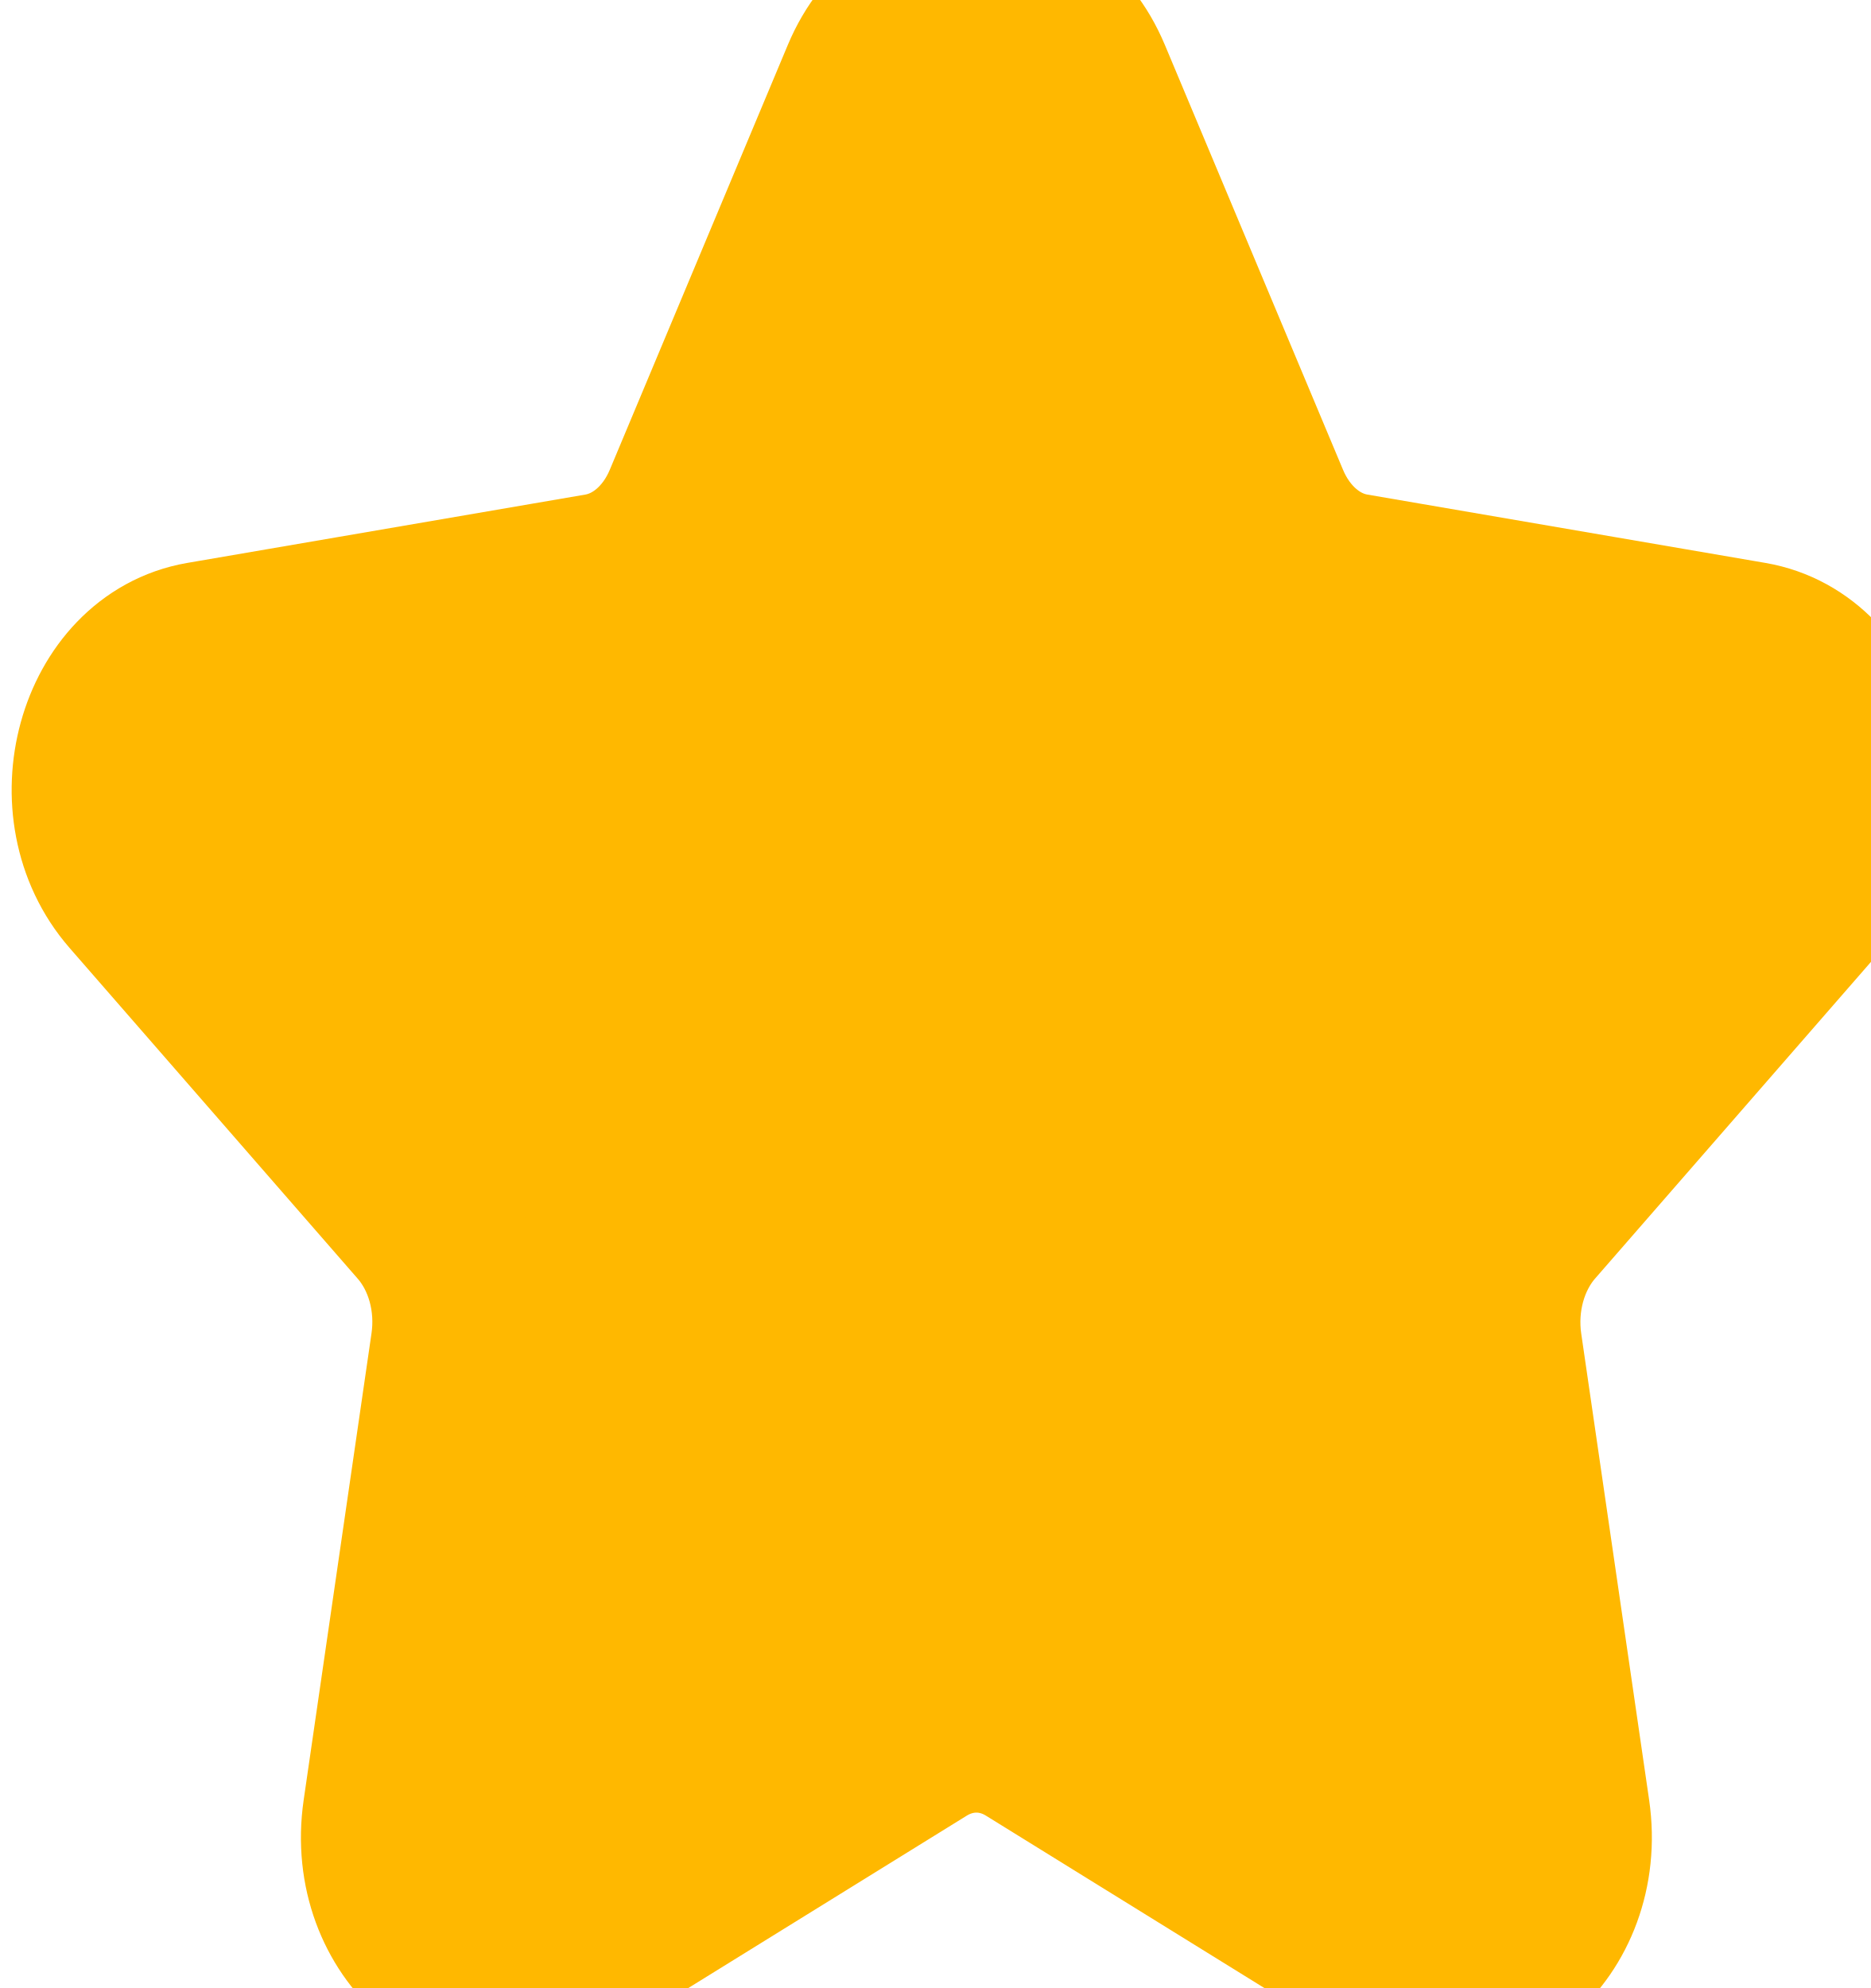
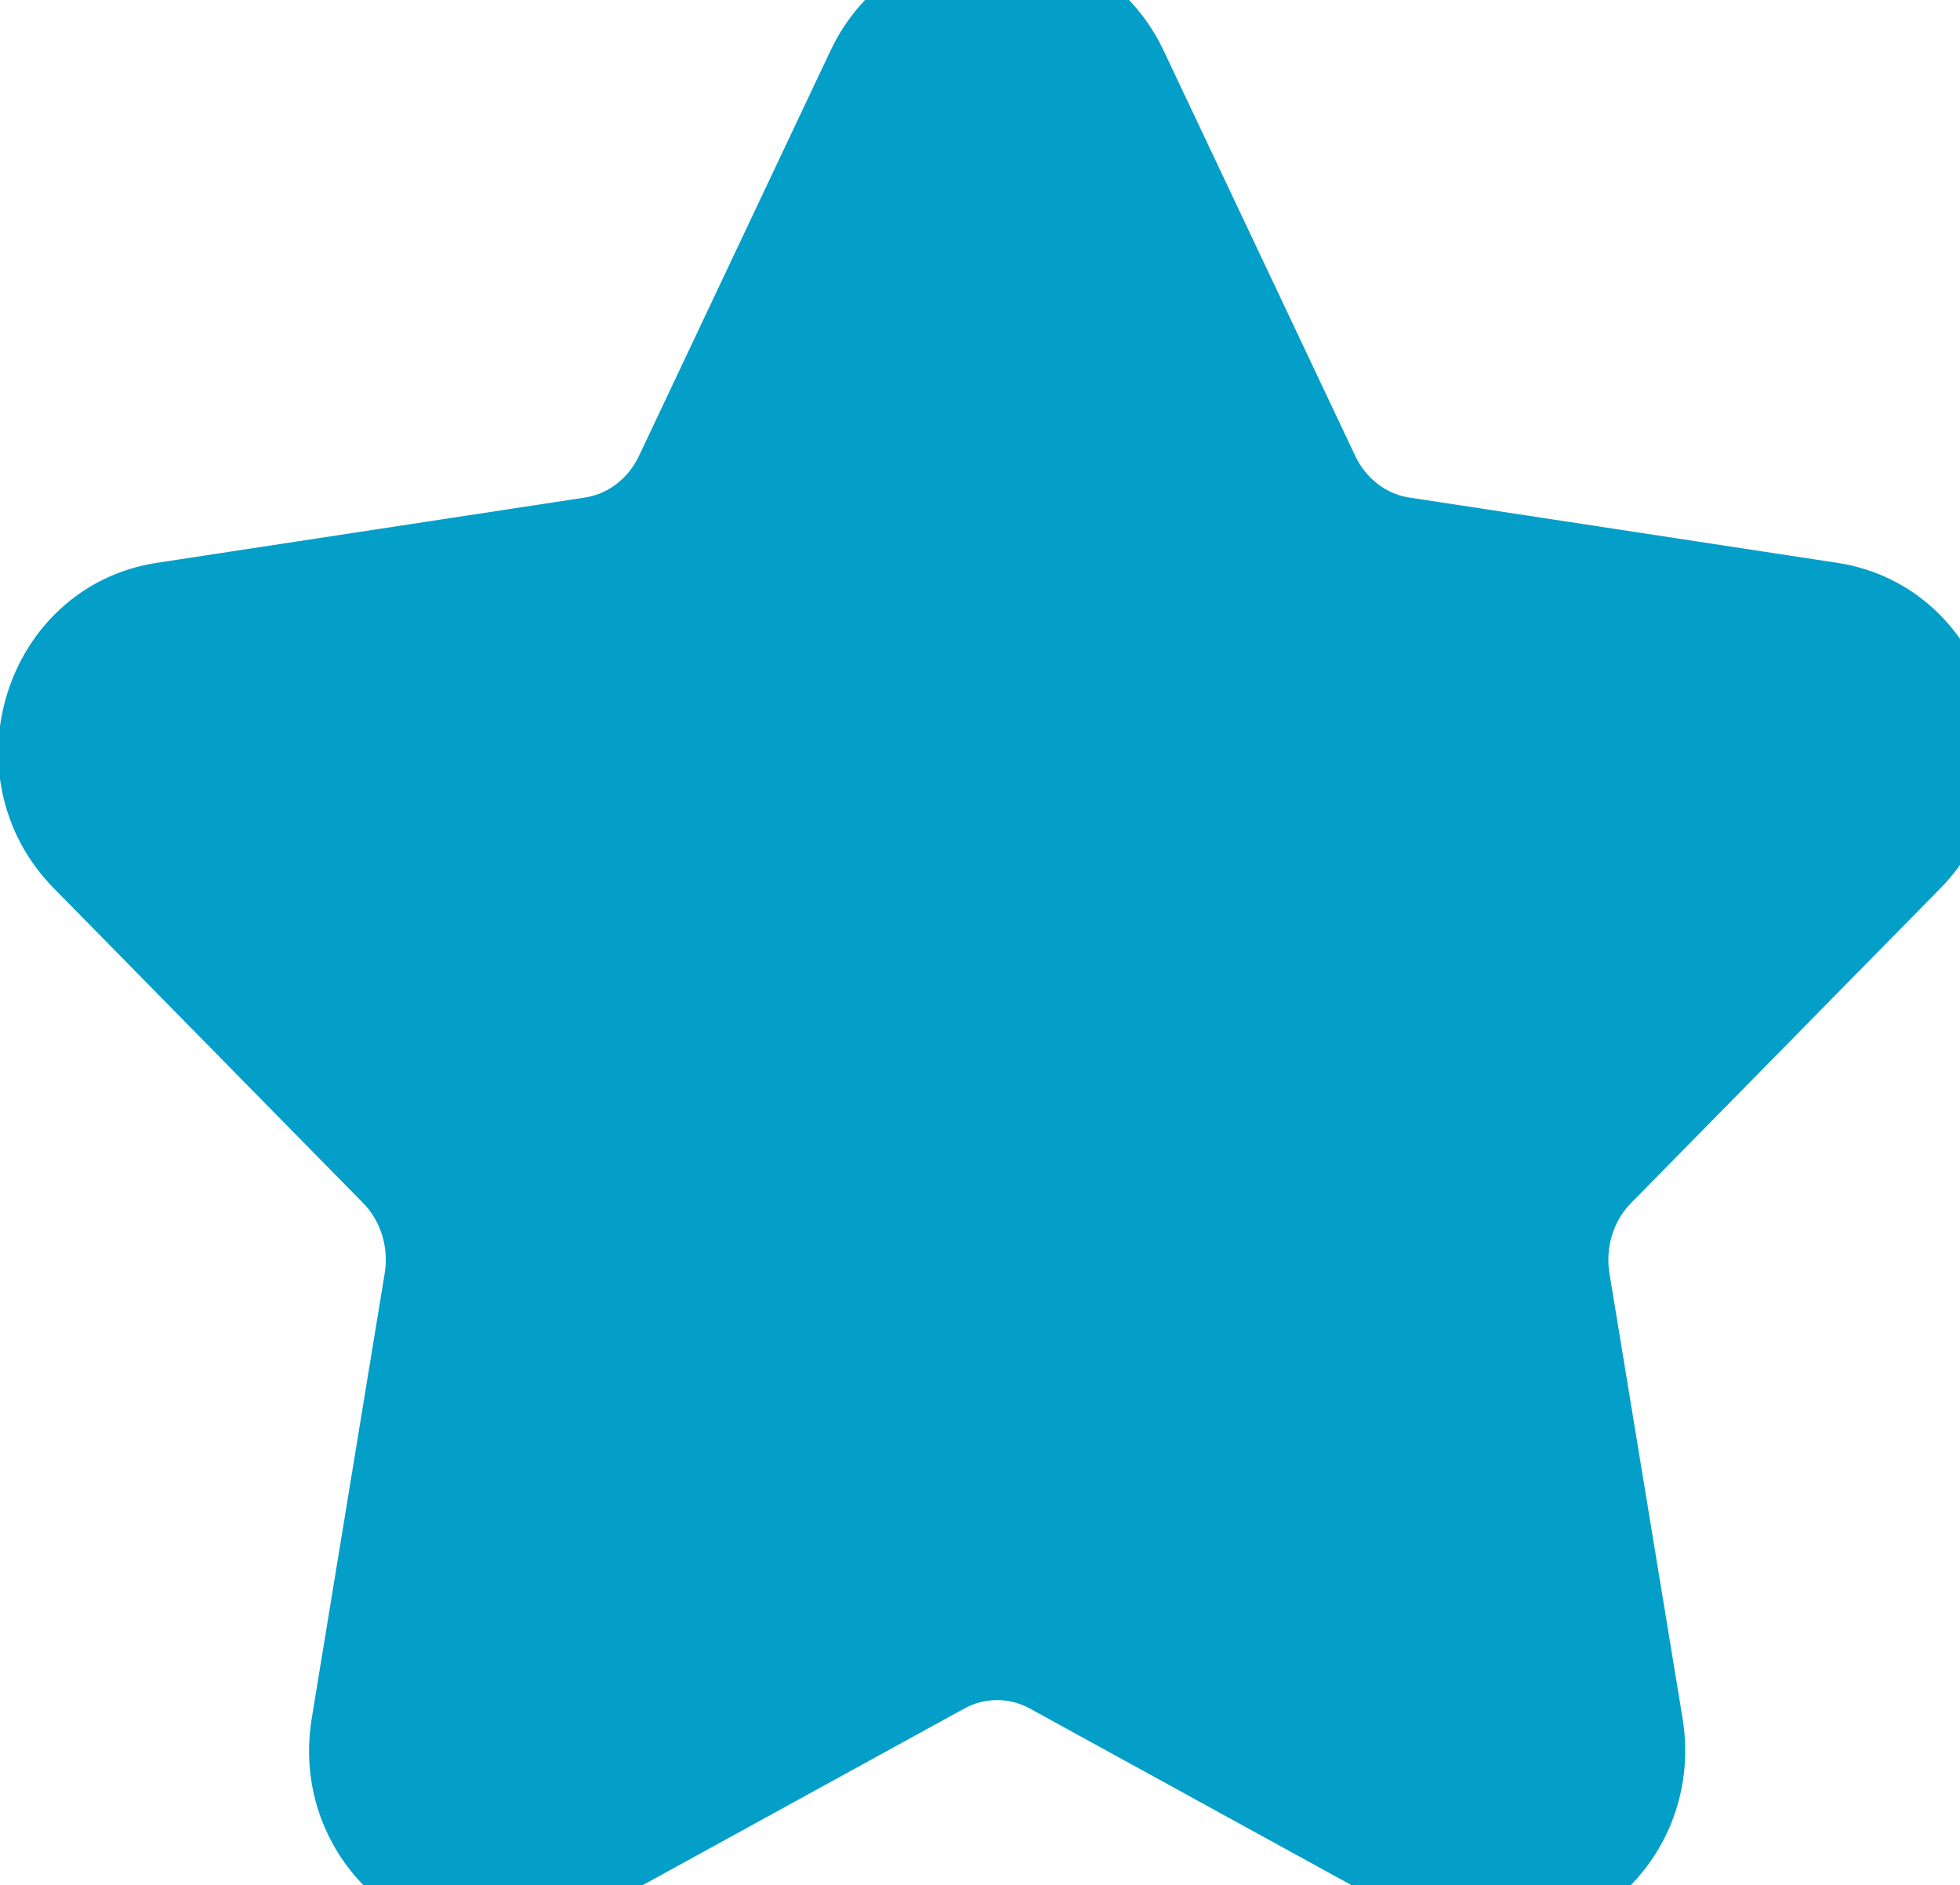
- <svg xmlns="http://www.w3.org/2000/svg" width="16" height="17" viewBox="0 0 16 17" fill="none">
-   <path fill-rule="evenodd" clip-rule="evenodd" d="M9.27 0.674L10.793 4.306C10.942 4.663 11.23 4.91 11.564 4.968L14.971 5.553C15.812 5.698 16.147 6.916 15.538 7.614L13.075 10.441C12.833 10.719 12.723 11.118 12.78 11.511L13.361 15.501C13.504 16.488 12.624 17.241 11.872 16.774L8.827 14.889C8.529 14.704 8.171 14.704 7.872 14.889L4.827 16.774C4.075 17.241 3.195 16.488 3.339 15.501L3.919 11.511C3.977 11.118 3.867 10.719 3.624 10.441L1.161 7.614C0.552 6.916 0.887 5.698 1.728 5.553L5.135 4.968C5.469 4.91 5.758 4.663 5.907 4.306L7.429 0.674C7.806 -0.225 8.893 -0.225 9.27 0.674Z" fill="#FFB800" stroke="#FFB800" stroke-width="1.5" stroke-linecap="round" stroke-linejoin="round" />
+ <svg xmlns="http://www.w3.org/2000/svg" width="26" height="25" viewBox="0 0 26 25" fill="none">
+   <path fill-rule="evenodd" clip-rule="evenodd" d="M14.76 0.996L17.298 6.364C17.547 6.891 18.027 7.257 18.584 7.341L24.262 8.207C25.665 8.421 26.223 10.221 25.208 11.253L21.102 15.43C20.698 15.841 20.515 16.431 20.61 17.011L21.579 22.909C21.818 24.367 20.351 25.48 19.097 24.79L14.023 22.004C13.525 21.731 12.929 21.731 12.43 22.004L7.356 24.79C6.102 25.48 4.635 24.367 4.876 22.909L5.843 17.011C5.938 16.431 5.755 15.841 5.351 15.43L1.246 11.253C0.23 10.221 0.789 8.421 2.191 8.207L7.869 7.341C8.426 7.257 8.908 6.891 9.156 6.364L11.693 0.996C12.32 -0.332 14.133 -0.332 14.76 0.996Z" fill="#039FC8" stroke="#039FC8" stroke-width="1.5" stroke-linecap="round" stroke-linejoin="round" />
</svg>
